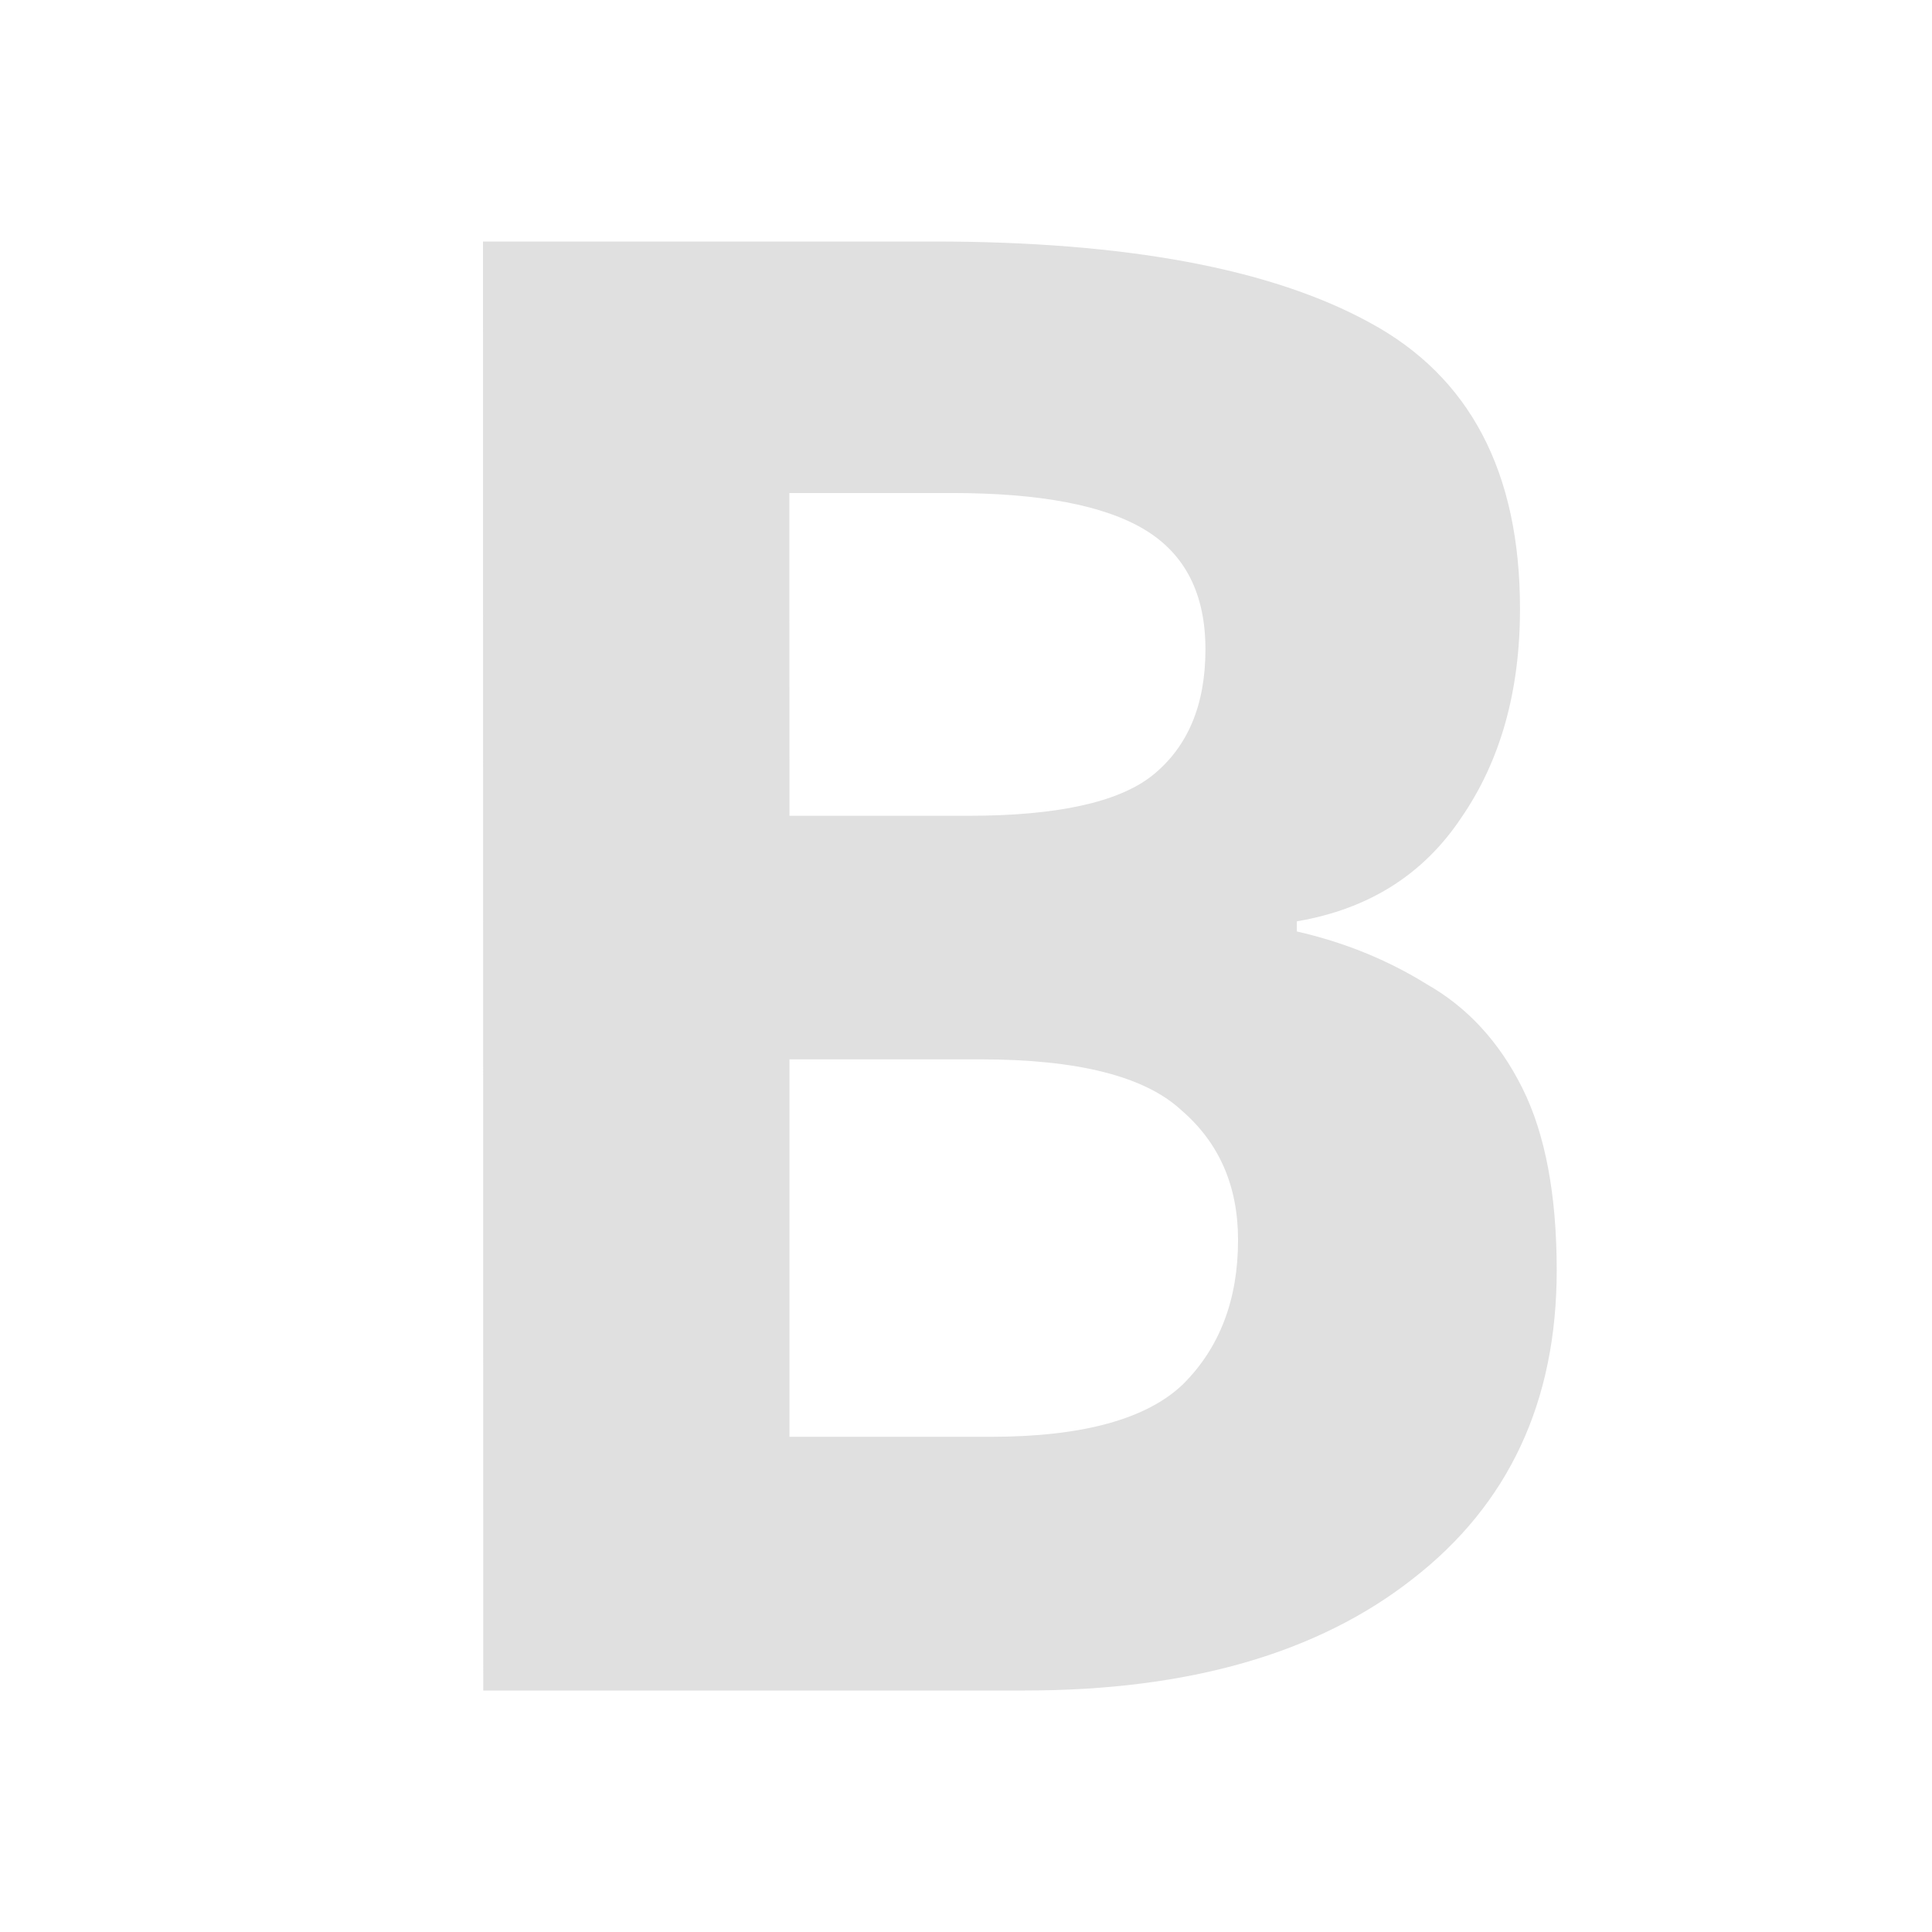
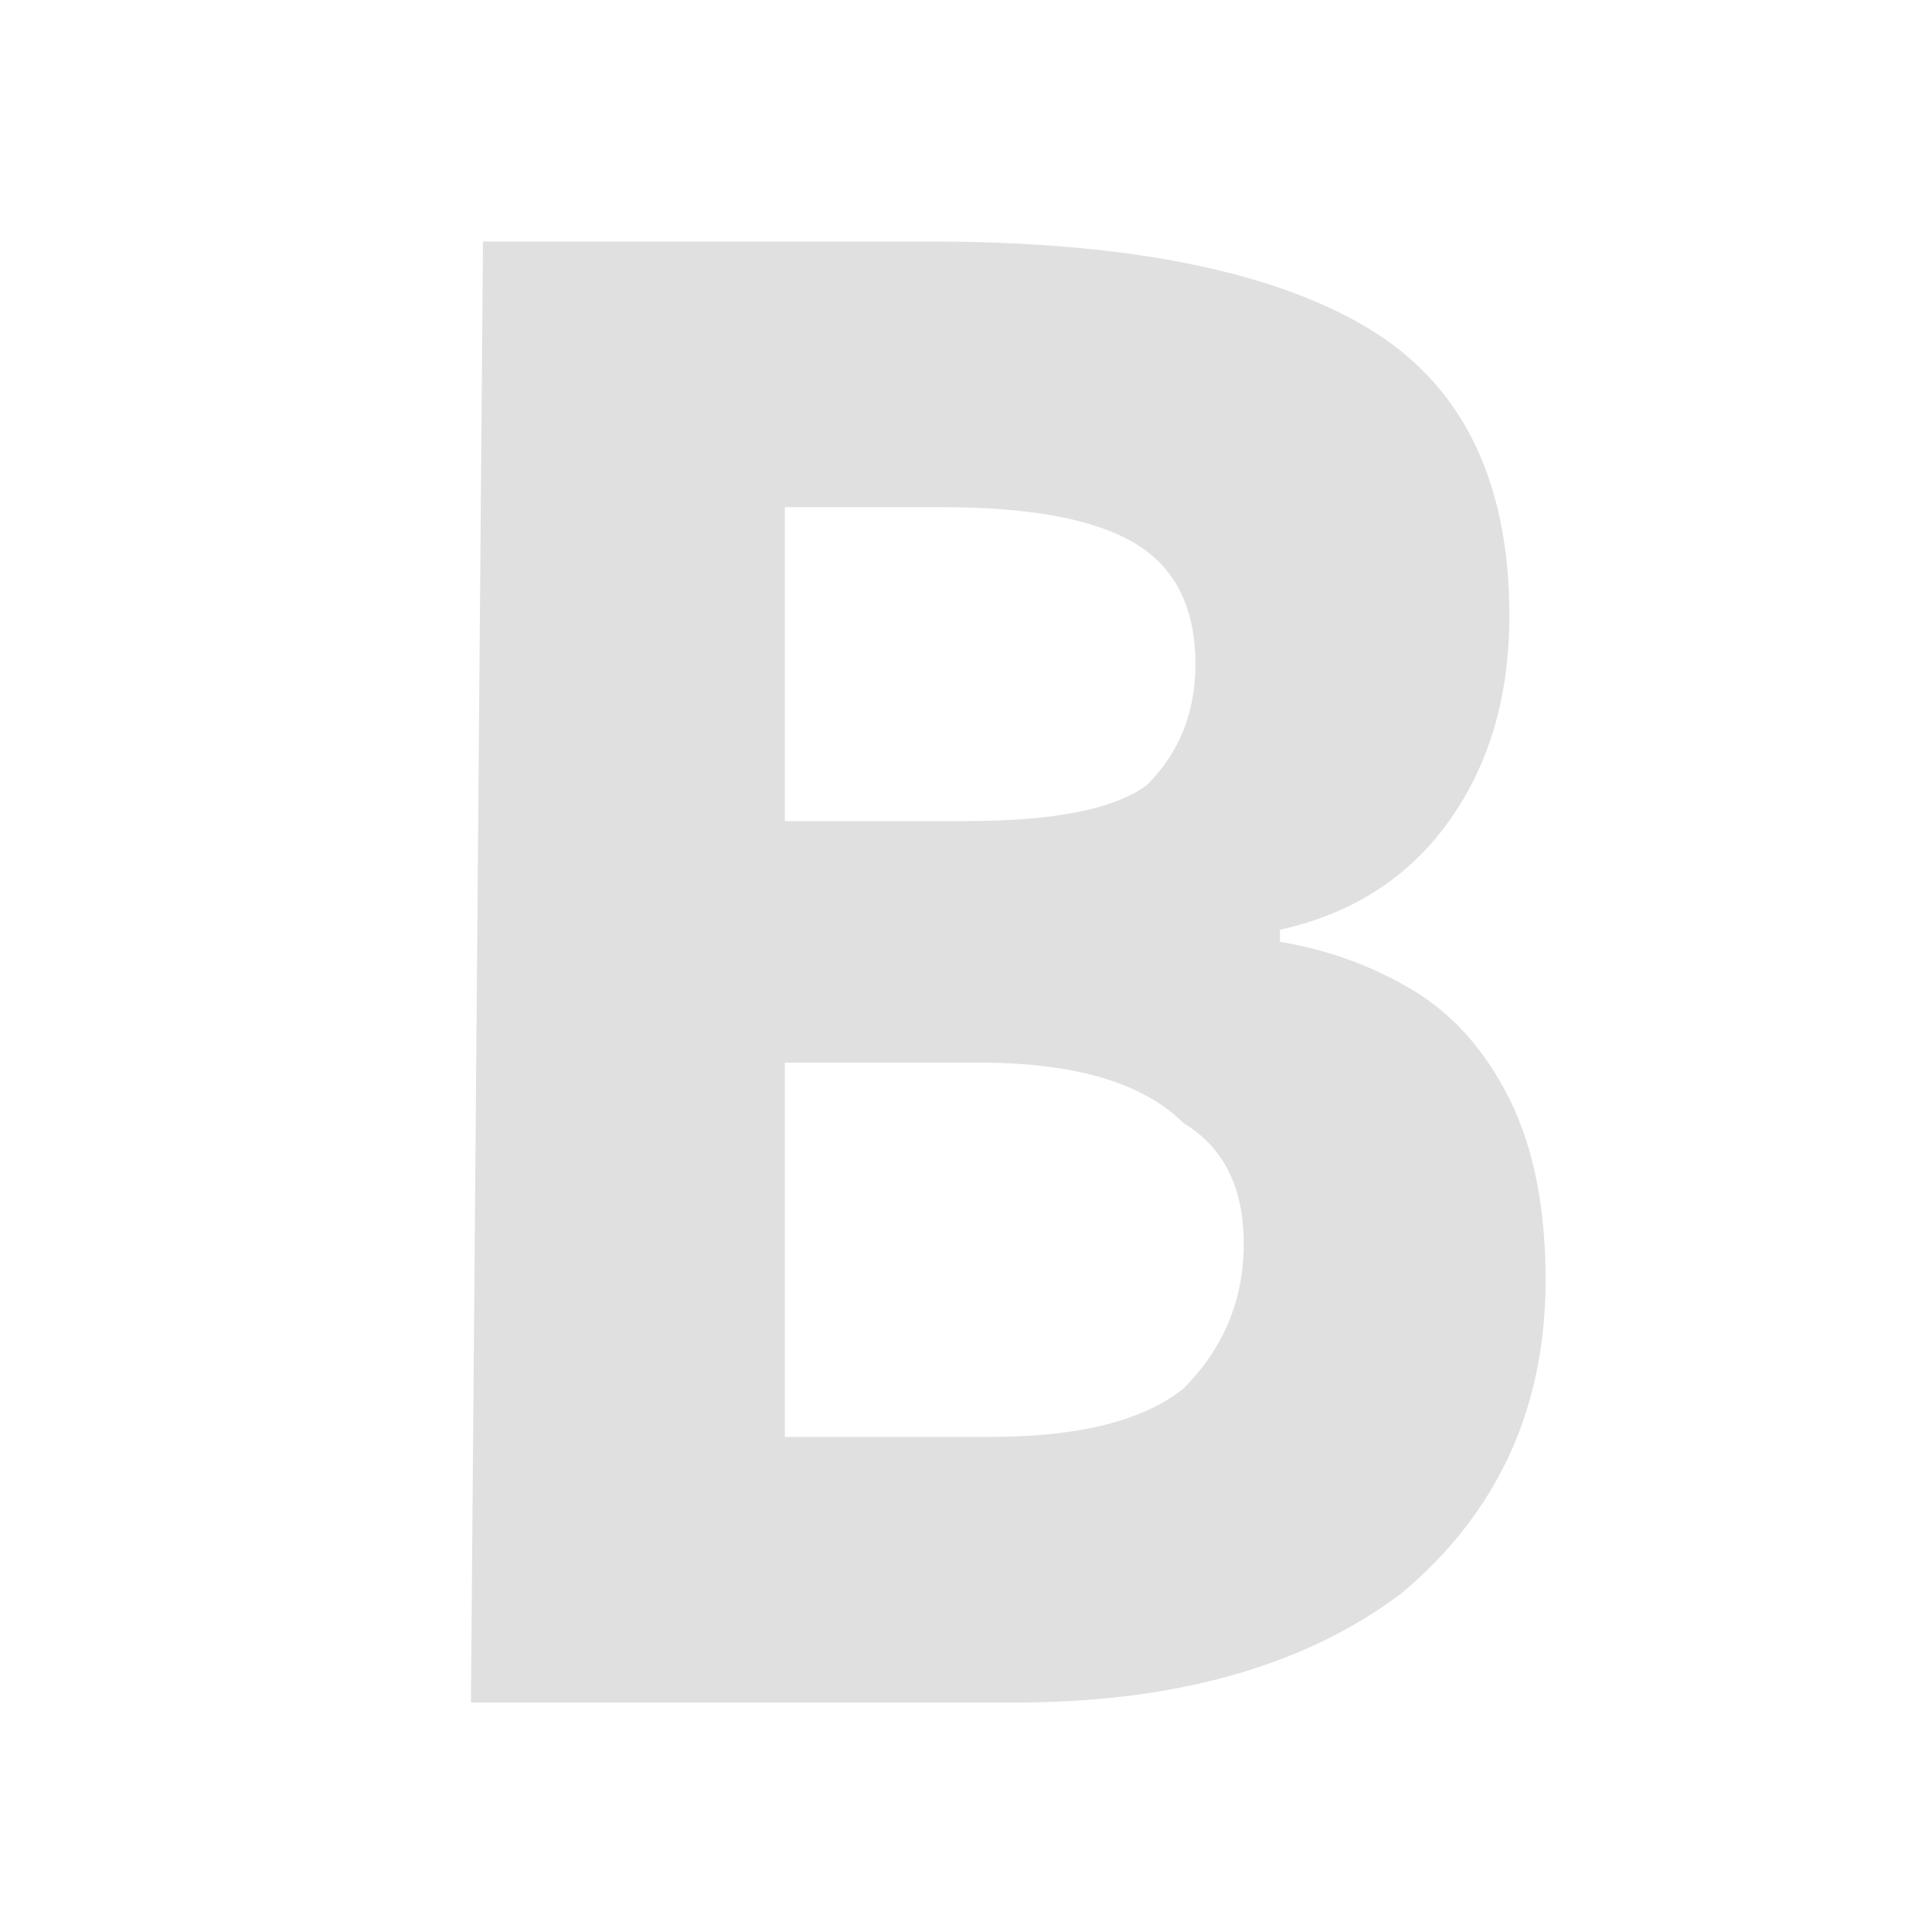
<svg xmlns="http://www.w3.org/2000/svg" width="16" height="16" viewBox="0 0 16 16" version="1.1" id="icon_svg">
  <defs id="base_definitions" />
  <g id="base_layer">
-     <path d="m 4,2 h 3.731 q 2.387,0 3.613,0.672 1.244,0.672 1.244,2.37 0,1.025 -0.487,1.731 -0.471,0.706 -1.361,0.857 v 0.084 q 0.588,0.134 1.076,0.437 0.504,0.286 0.79,0.857 0.286,0.571 0.286,1.513 0,1.63 -1.193,2.555 -1.177,0.924 -3.21,0.924 h -4.487 z m 2.538,4.756 h 1.479 q 1.109,0 1.529,-0.336 0.437,-0.353 0.437,-1.042 0,-0.689 -0.504,-0.992 -0.504,-0.303 -1.597,-0.303 h -1.345 z m 0,2.017 v 3.126 h 1.664 q 1.143,0 1.597,-0.437 0.454,-0.454 0.454,-1.193 0,-0.672 -0.471,-1.076 Q 9.328,8.773 8.118,8.773 Z" id="b" fill="#e0e0e0" />
+     <path d="m 4,2 h 3.7 q 2.4,0 3.6,0.7 1.2,0.7 1.2,2.4 0,1 -0.5,1.7 -0.5,0.7 -1.4,0.9 v 0.1 q 0.6,0.1 1.1,0.4 0.5,0.3 0.8,0.9 0.3,0.6 0.3,1.5 0,1.6 -1.2,2.6 -1.2,0.9 -3.2,0.9 h -4.5 z m 2.5,4.8 h 1.5 q 1.1,0 1.5,-0.3 0.4,-0.4 0.4,-1 0,-0.7 -0.5,-1 -0.5,-0.3 -1.6,-0.3 h -1.3 z m 0,2 v 3.1 h 1.7 q 1.1,0 1.6,-0.4 0.5,-0.5 0.5,-1.2 0,-0.7 -0.5,-1 Q 9.3,8.8 8.1,8.8 Z" id="b" fill="#e0e0e0" />
  </g>
</svg>
